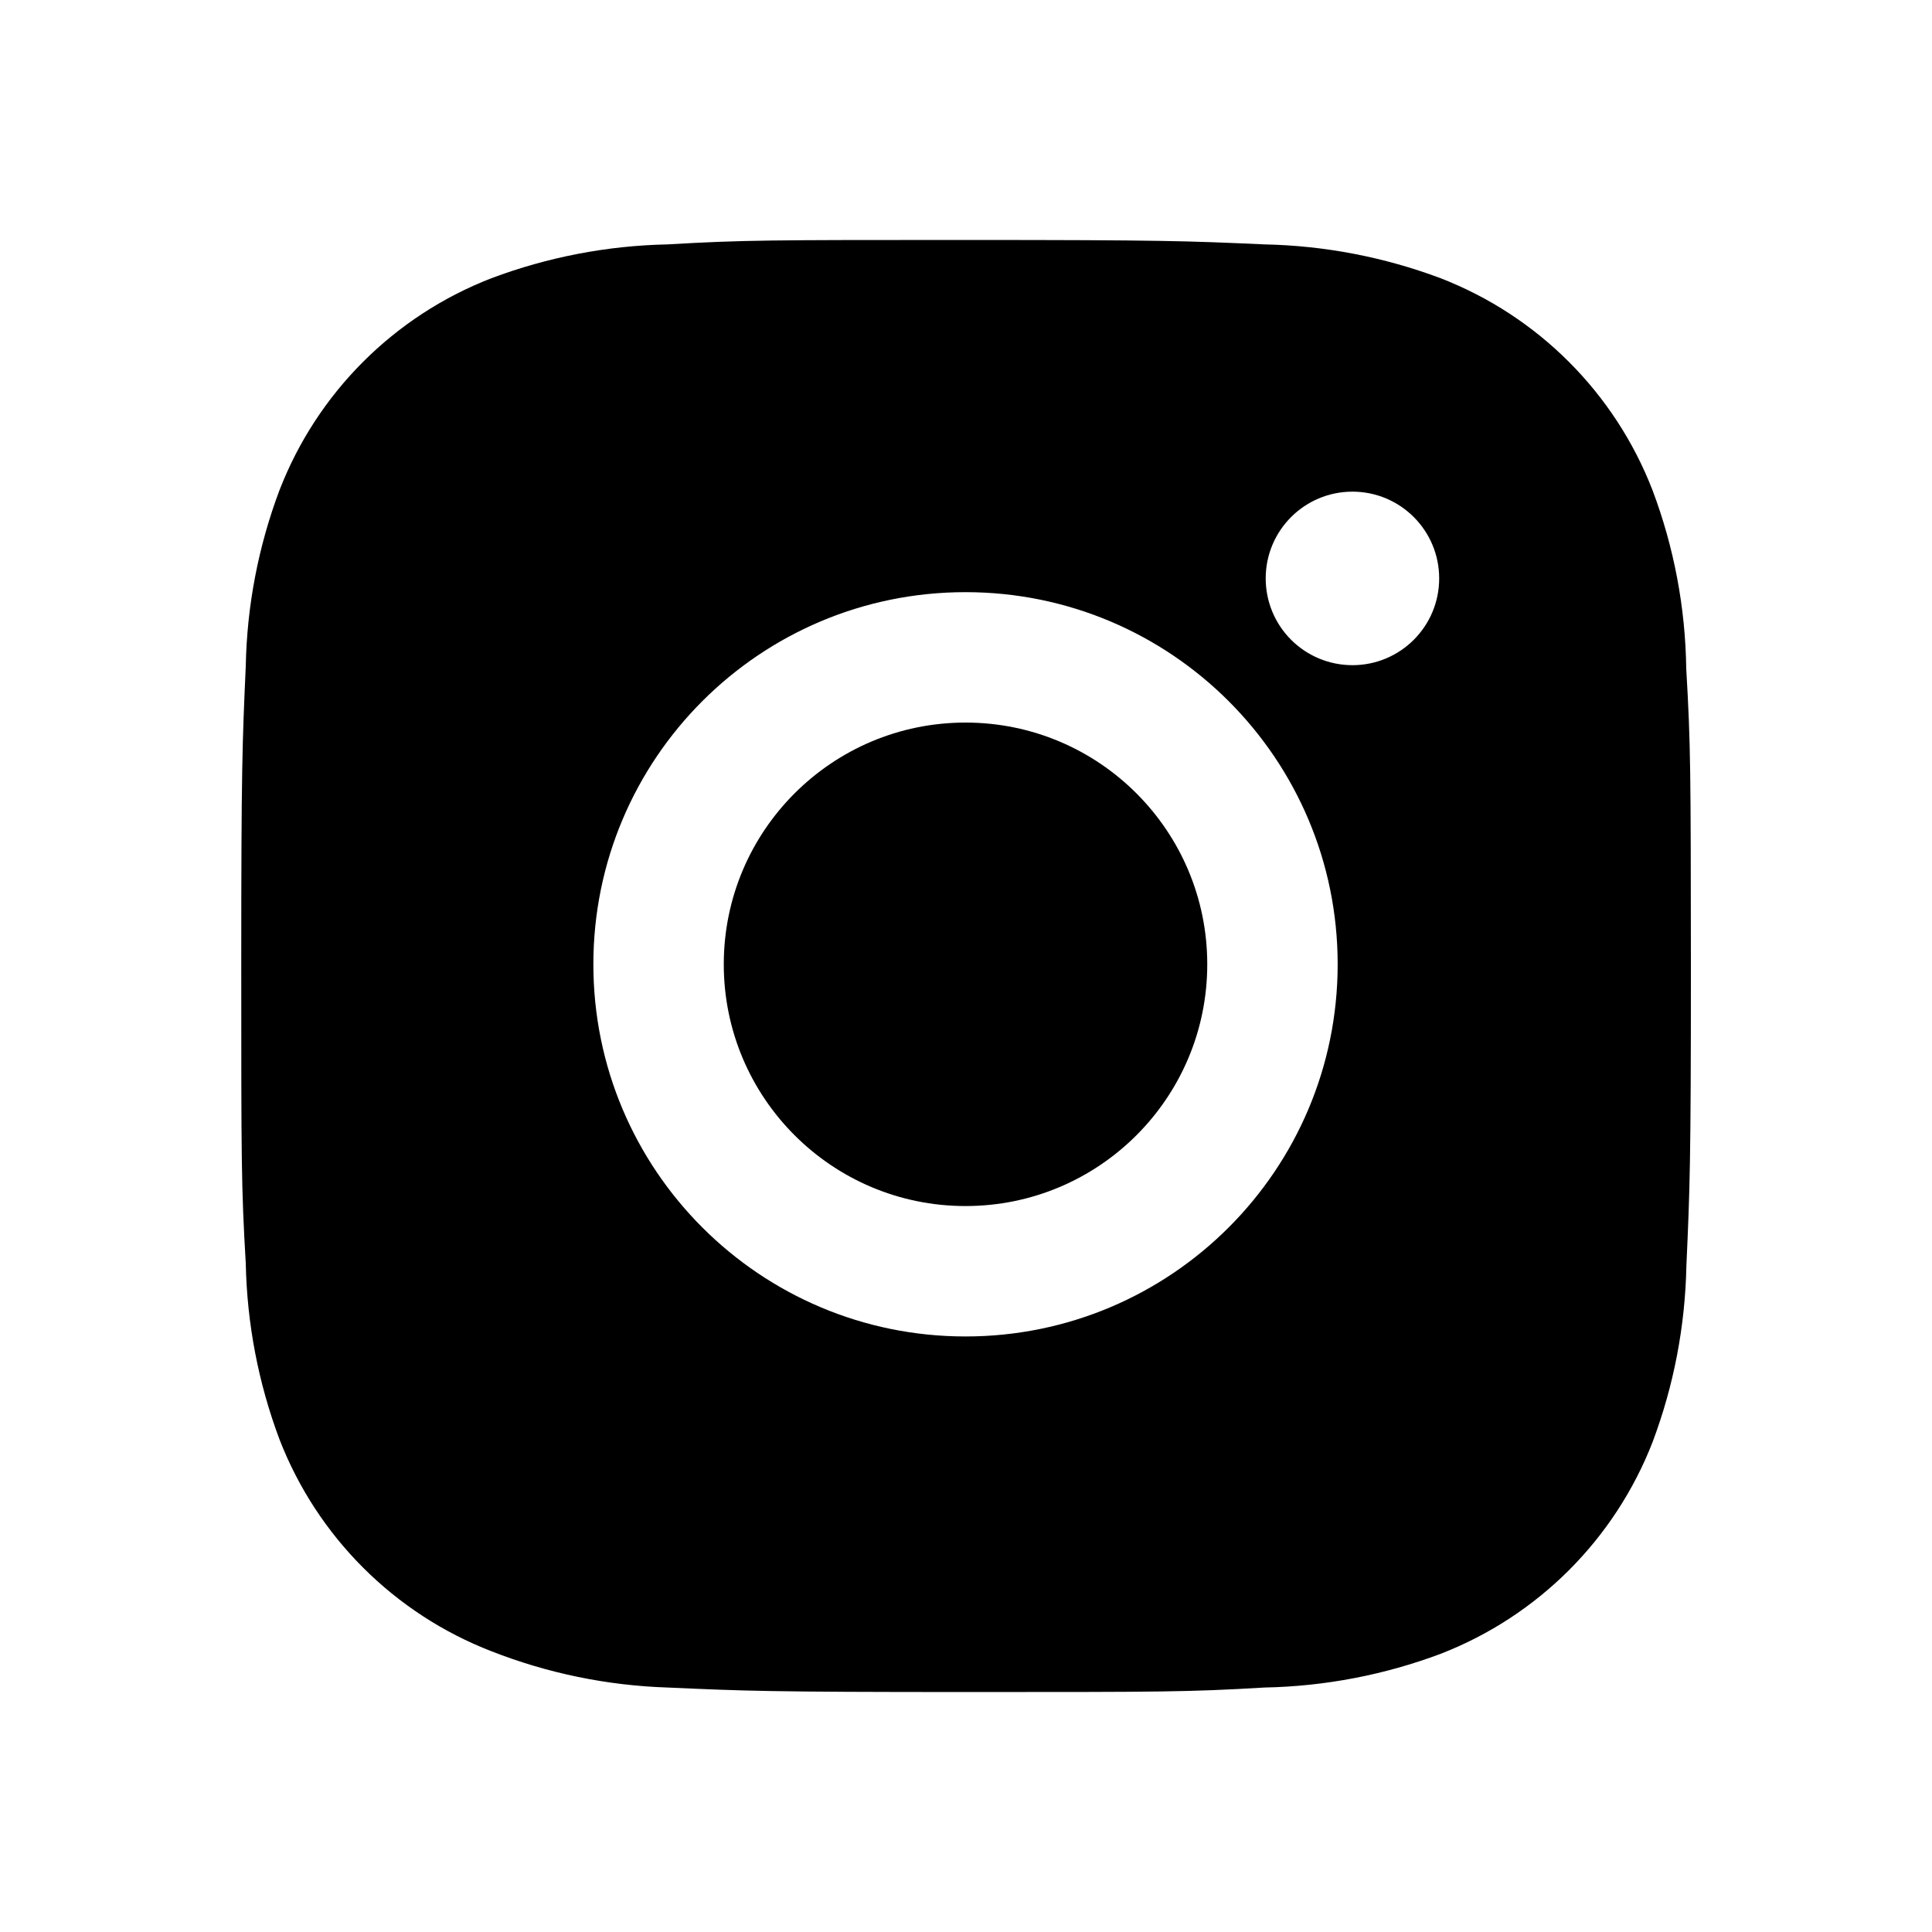
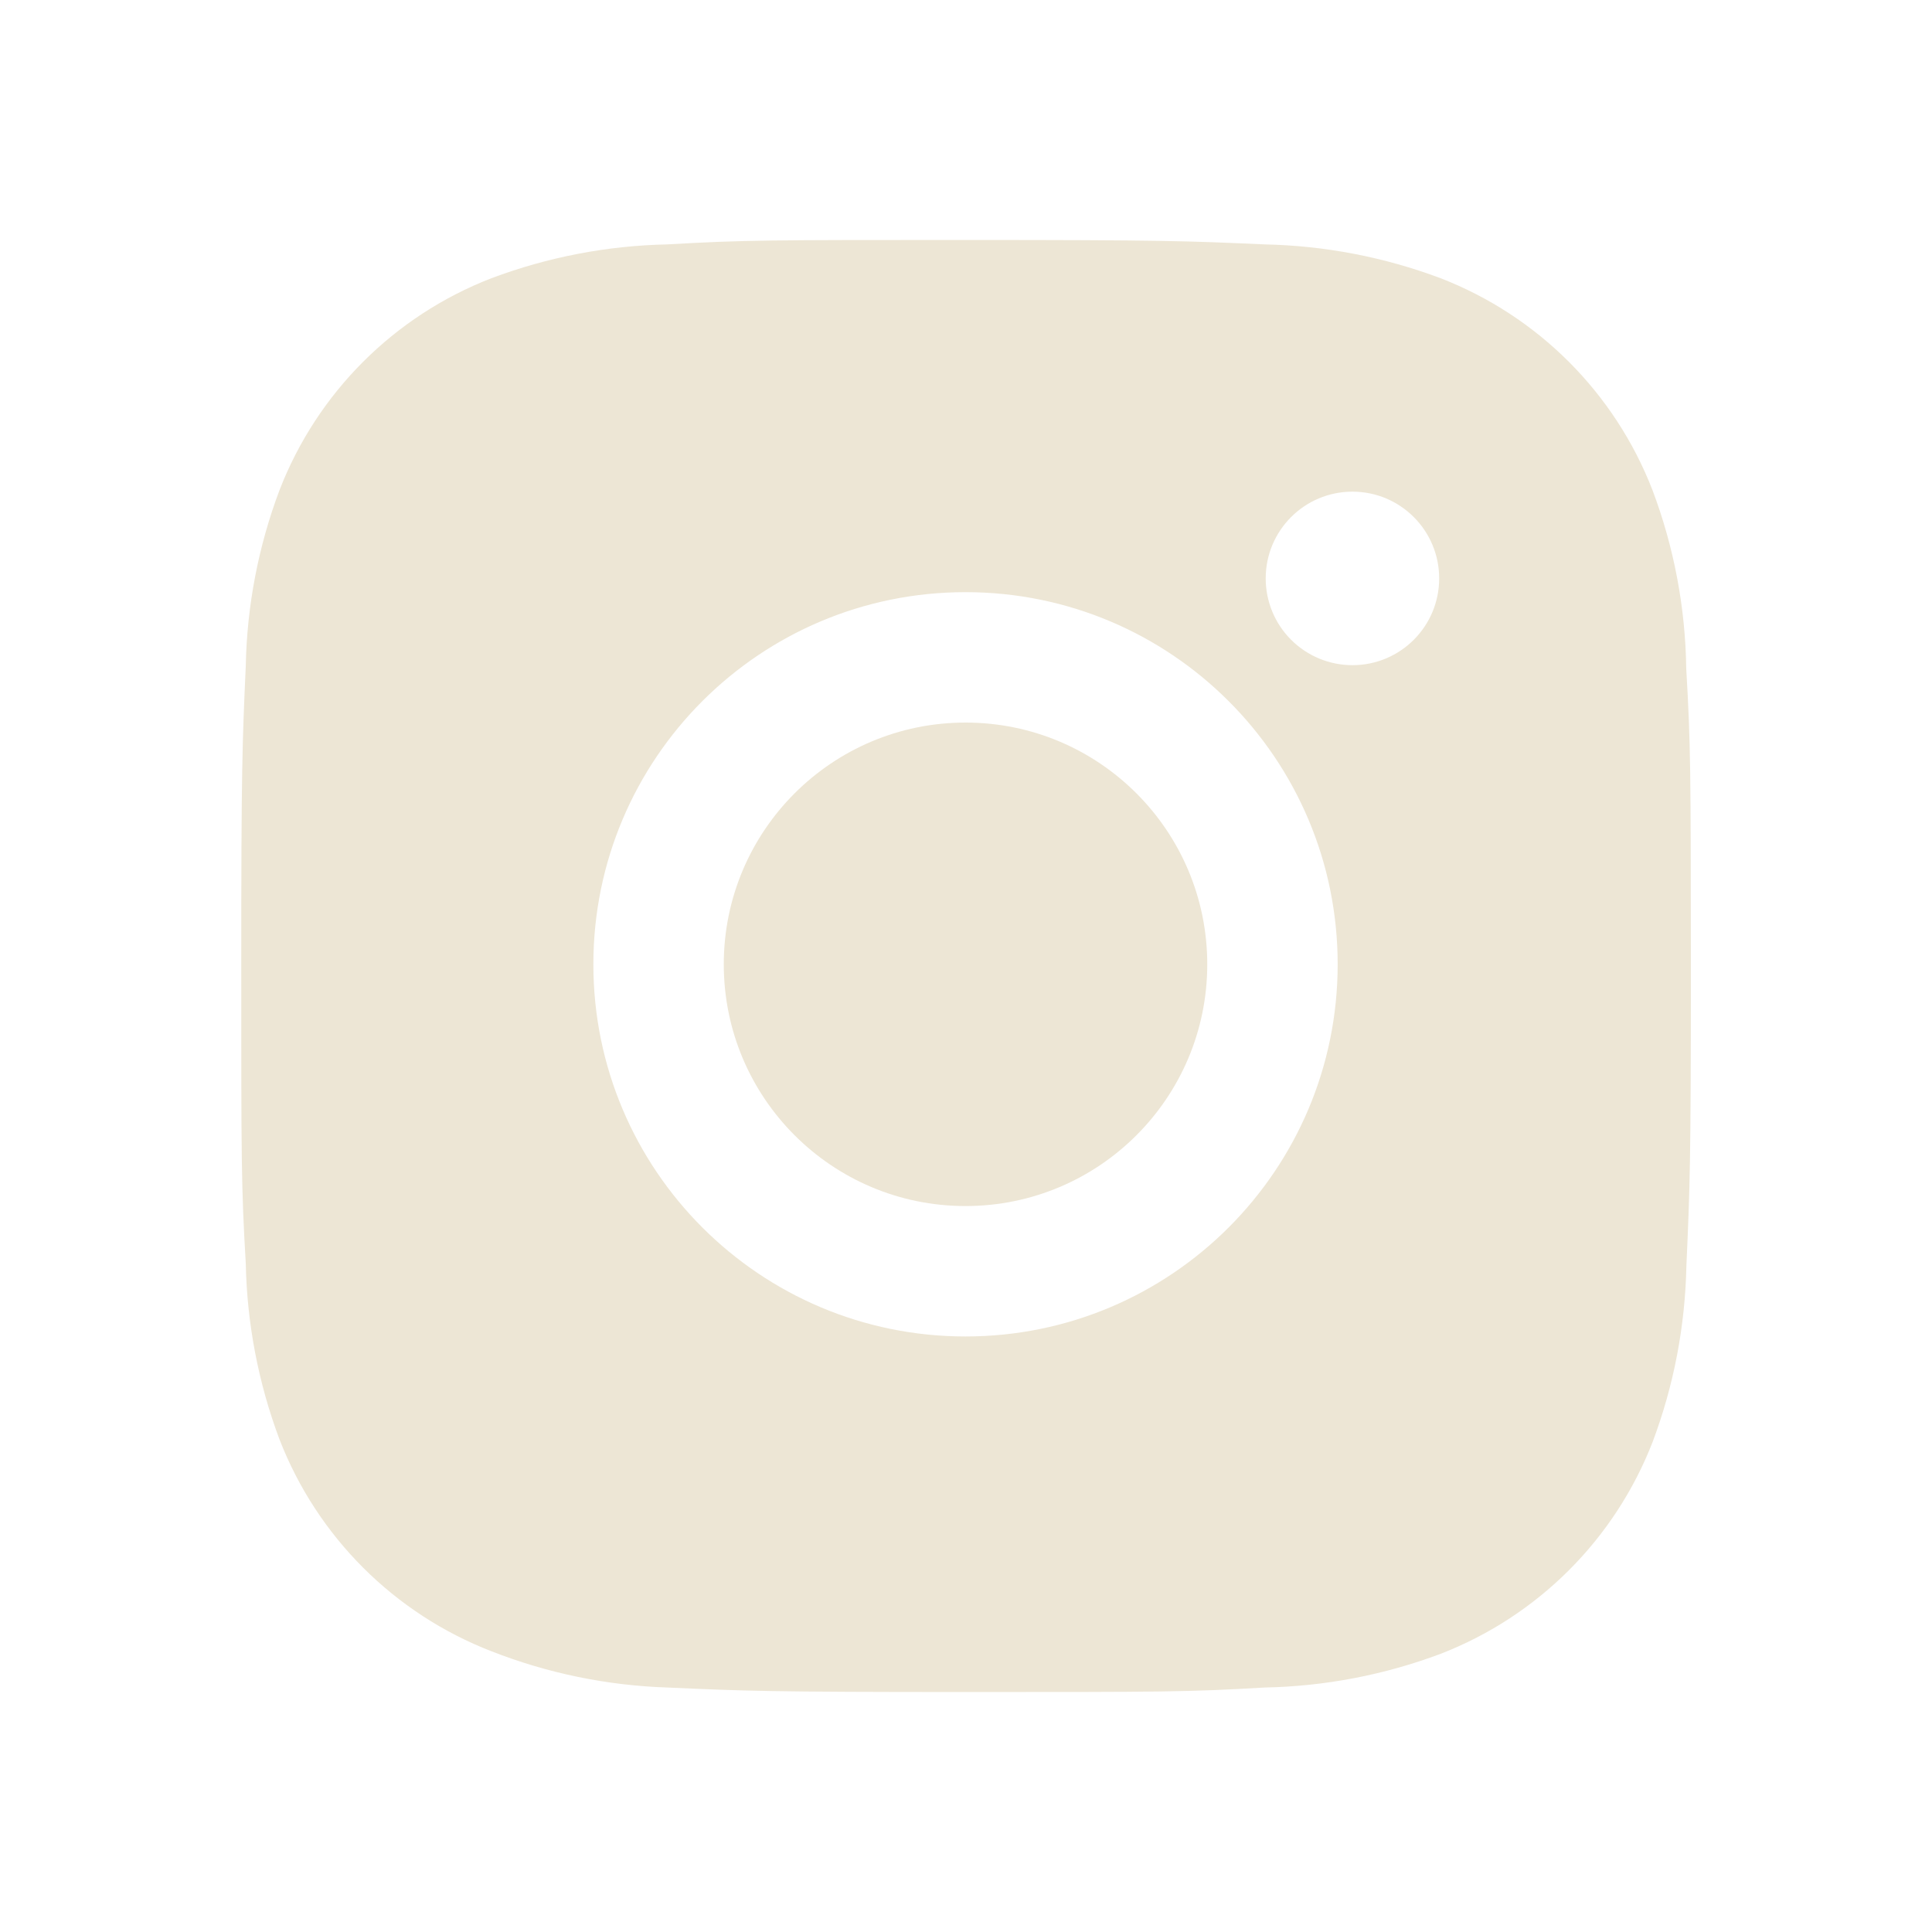
- <svg xmlns="http://www.w3.org/2000/svg" width="24" height="24" viewBox="0 0 24 24" style="fill: rgba(0, 0, 0, 1);transform: ;msFilter:;">
+ <svg xmlns="http://www.w3.org/2000/svg" width="24" height="24" viewBox="0 0 24 24" style="fill: #EDE6D5;transform: ;msFilter:;">
  <path d="M20.947 8.305a6.53 6.53 0 0 0-.419-2.216 4.61 4.61 0 0 0-2.633-2.633 6.606 6.606 0 0 0-2.186-.42c-.962-.043-1.267-.055-3.709-.055s-2.755 0-3.71.055a6.606 6.606 0 0 0-2.185.42 4.607 4.607 0 0 0-2.633 2.633 6.554 6.554 0 0 0-.419 2.185c-.043.963-.056 1.268-.056 3.71s0 2.754.056 3.71c.015.748.156 1.486.419 2.187a4.61 4.61 0 0 0 2.634 2.632 6.584 6.584 0 0 0 2.185.45c.963.043 1.268.056 3.71.056s2.755 0 3.71-.056a6.59 6.59 0 0 0 2.186-.419 4.615 4.615 0 0 0 2.633-2.633c.263-.7.404-1.438.419-2.187.043-.962.056-1.267.056-3.71-.002-2.442-.002-2.752-.058-3.709zm-8.953 8.297c-2.554 0-4.623-2.069-4.623-4.623s2.069-4.623 4.623-4.623a4.623 4.623 0 0 1 0 9.246zm4.807-8.339a1.077 1.077 0 0 1-1.078-1.078 1.077 1.077 0 1 1 2.155 0c0 .596-.482 1.078-1.077 1.078z" />
  <circle cx="11.994" cy="11.979" r="3.003" />
</svg>
